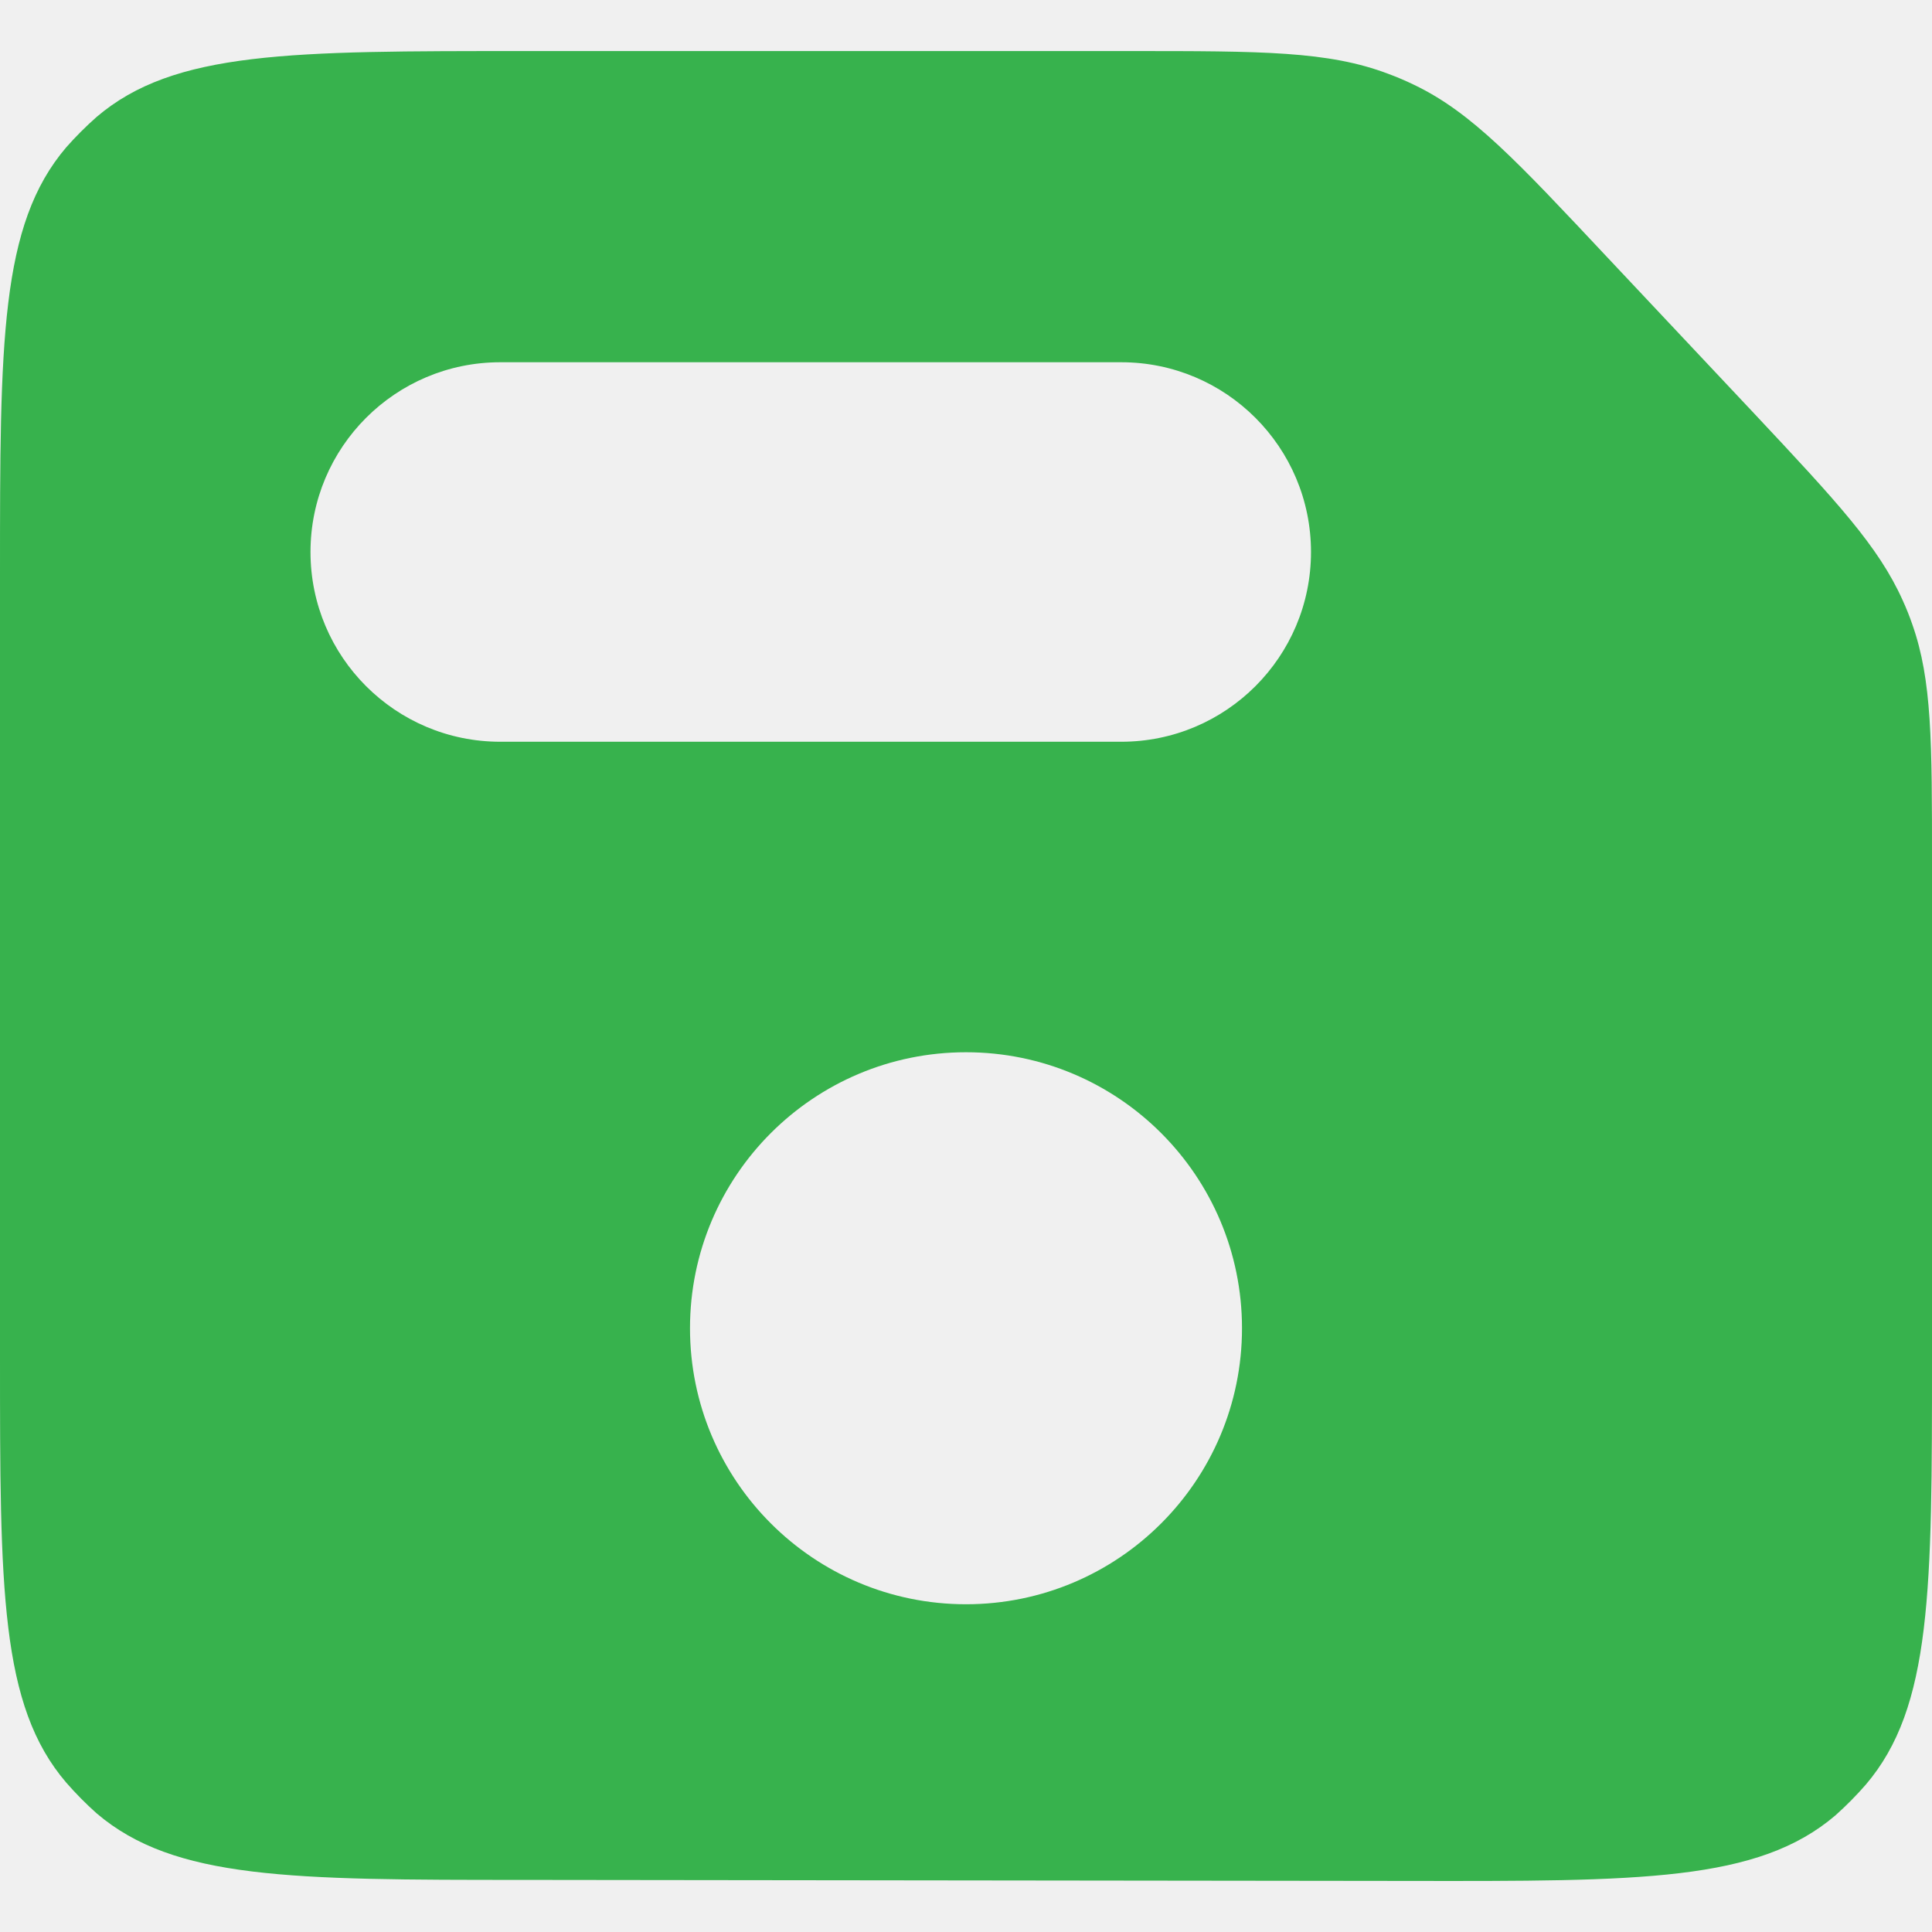
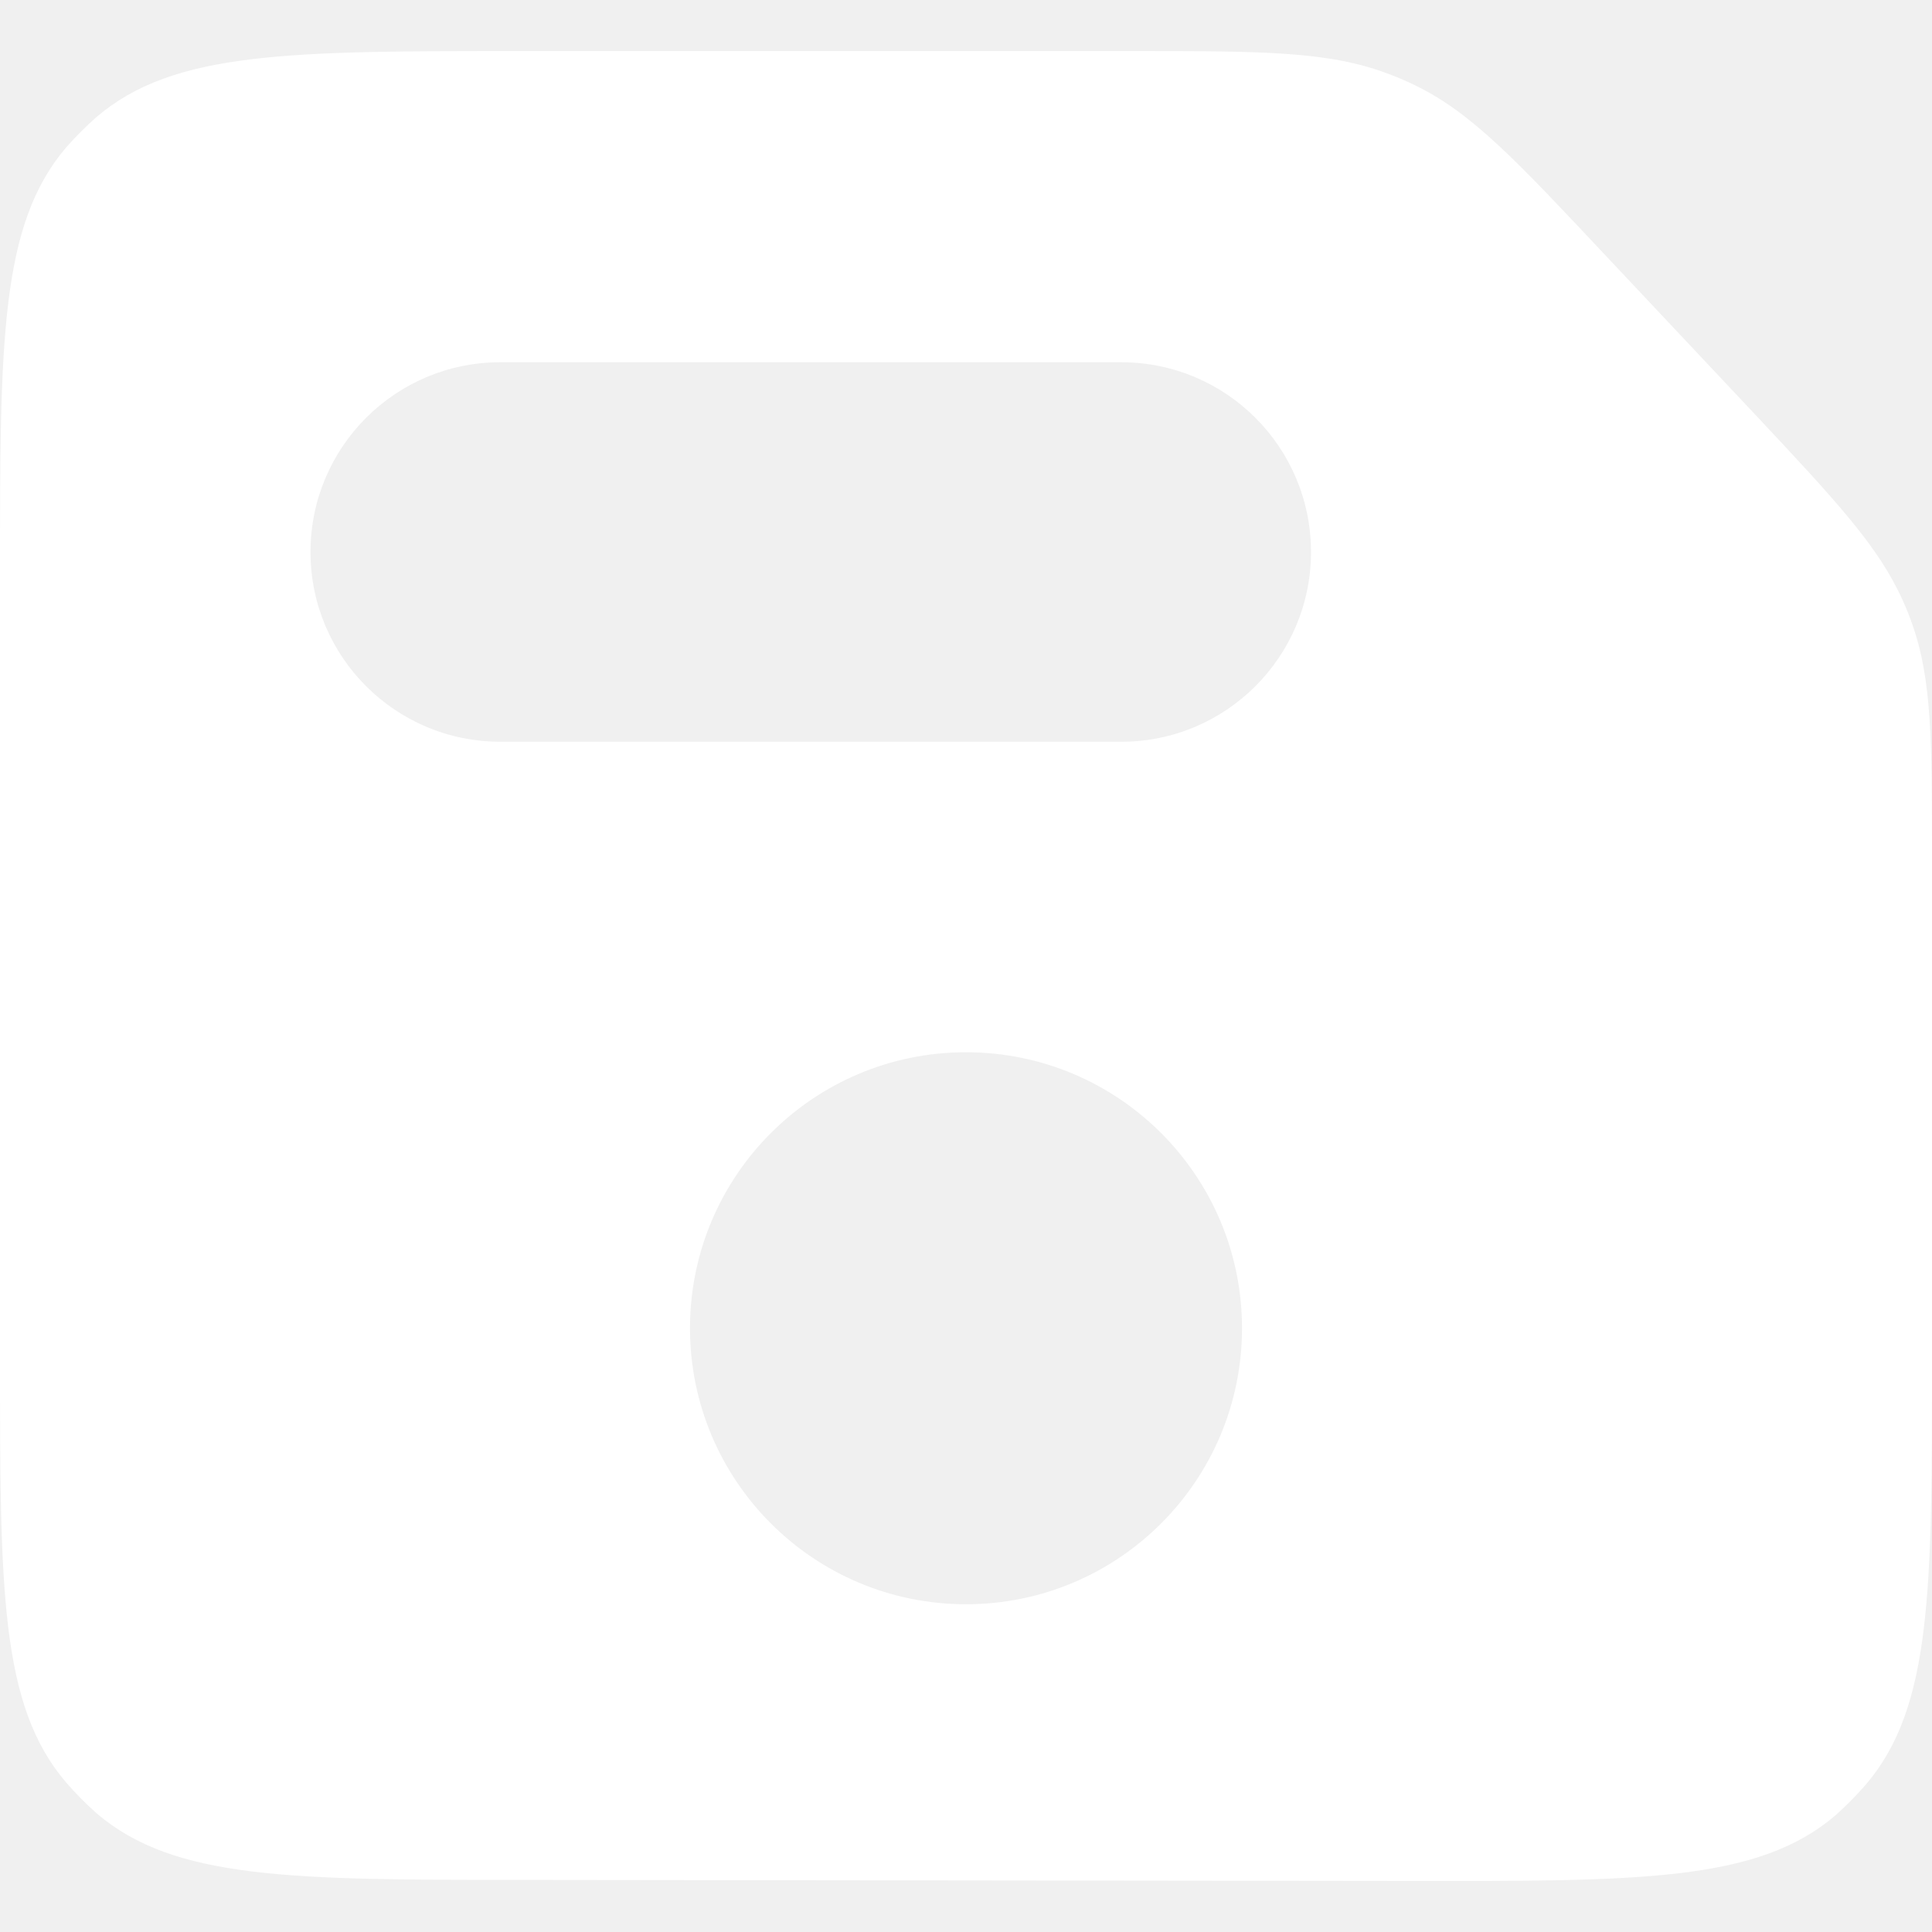
- <svg xmlns="http://www.w3.org/2000/svg" width="24" height="24" fill="#37b24d" viewBox="2.20 2.20 5.60 5.60">
+ <svg xmlns="http://www.w3.org/2000/svg" width="24" height="24" fill="white" viewBox="2.20 2.20 5.60 5.60">
  <path d="M5.475 2.348c.383 0 .575 0 .749.066q.038.014.075.032c.167.08.298.221.56.5l.426.453c.24.256.36.385.43.541q.016.035.028.07c.057.162.057.339.057.69v1.432c0 .677 0 1.016-.192 1.241a1 1 0 0 1-.088.089c-.225.192-.564.191-1.242.19l-2.56-.003c-.675 0-1.013-.001-1.238-.193a1 1 0 0 1-.088-.089C2.2 7.143 2.2 6.805 2.2 6.13V3.867c0-.676 0-1.015.192-1.24a1 1 0 0 1 .088-.088c.225-.192.563-.191 1.24-.191zM5 5.25a.8.8 0 1 0 0 1.6.8.8 0 0 0 0-1.6m-1.35-2a.55.55 0 1 0 0 1.1h1.8a.55.55 0 0 0 0-1.1z" />
</svg>
